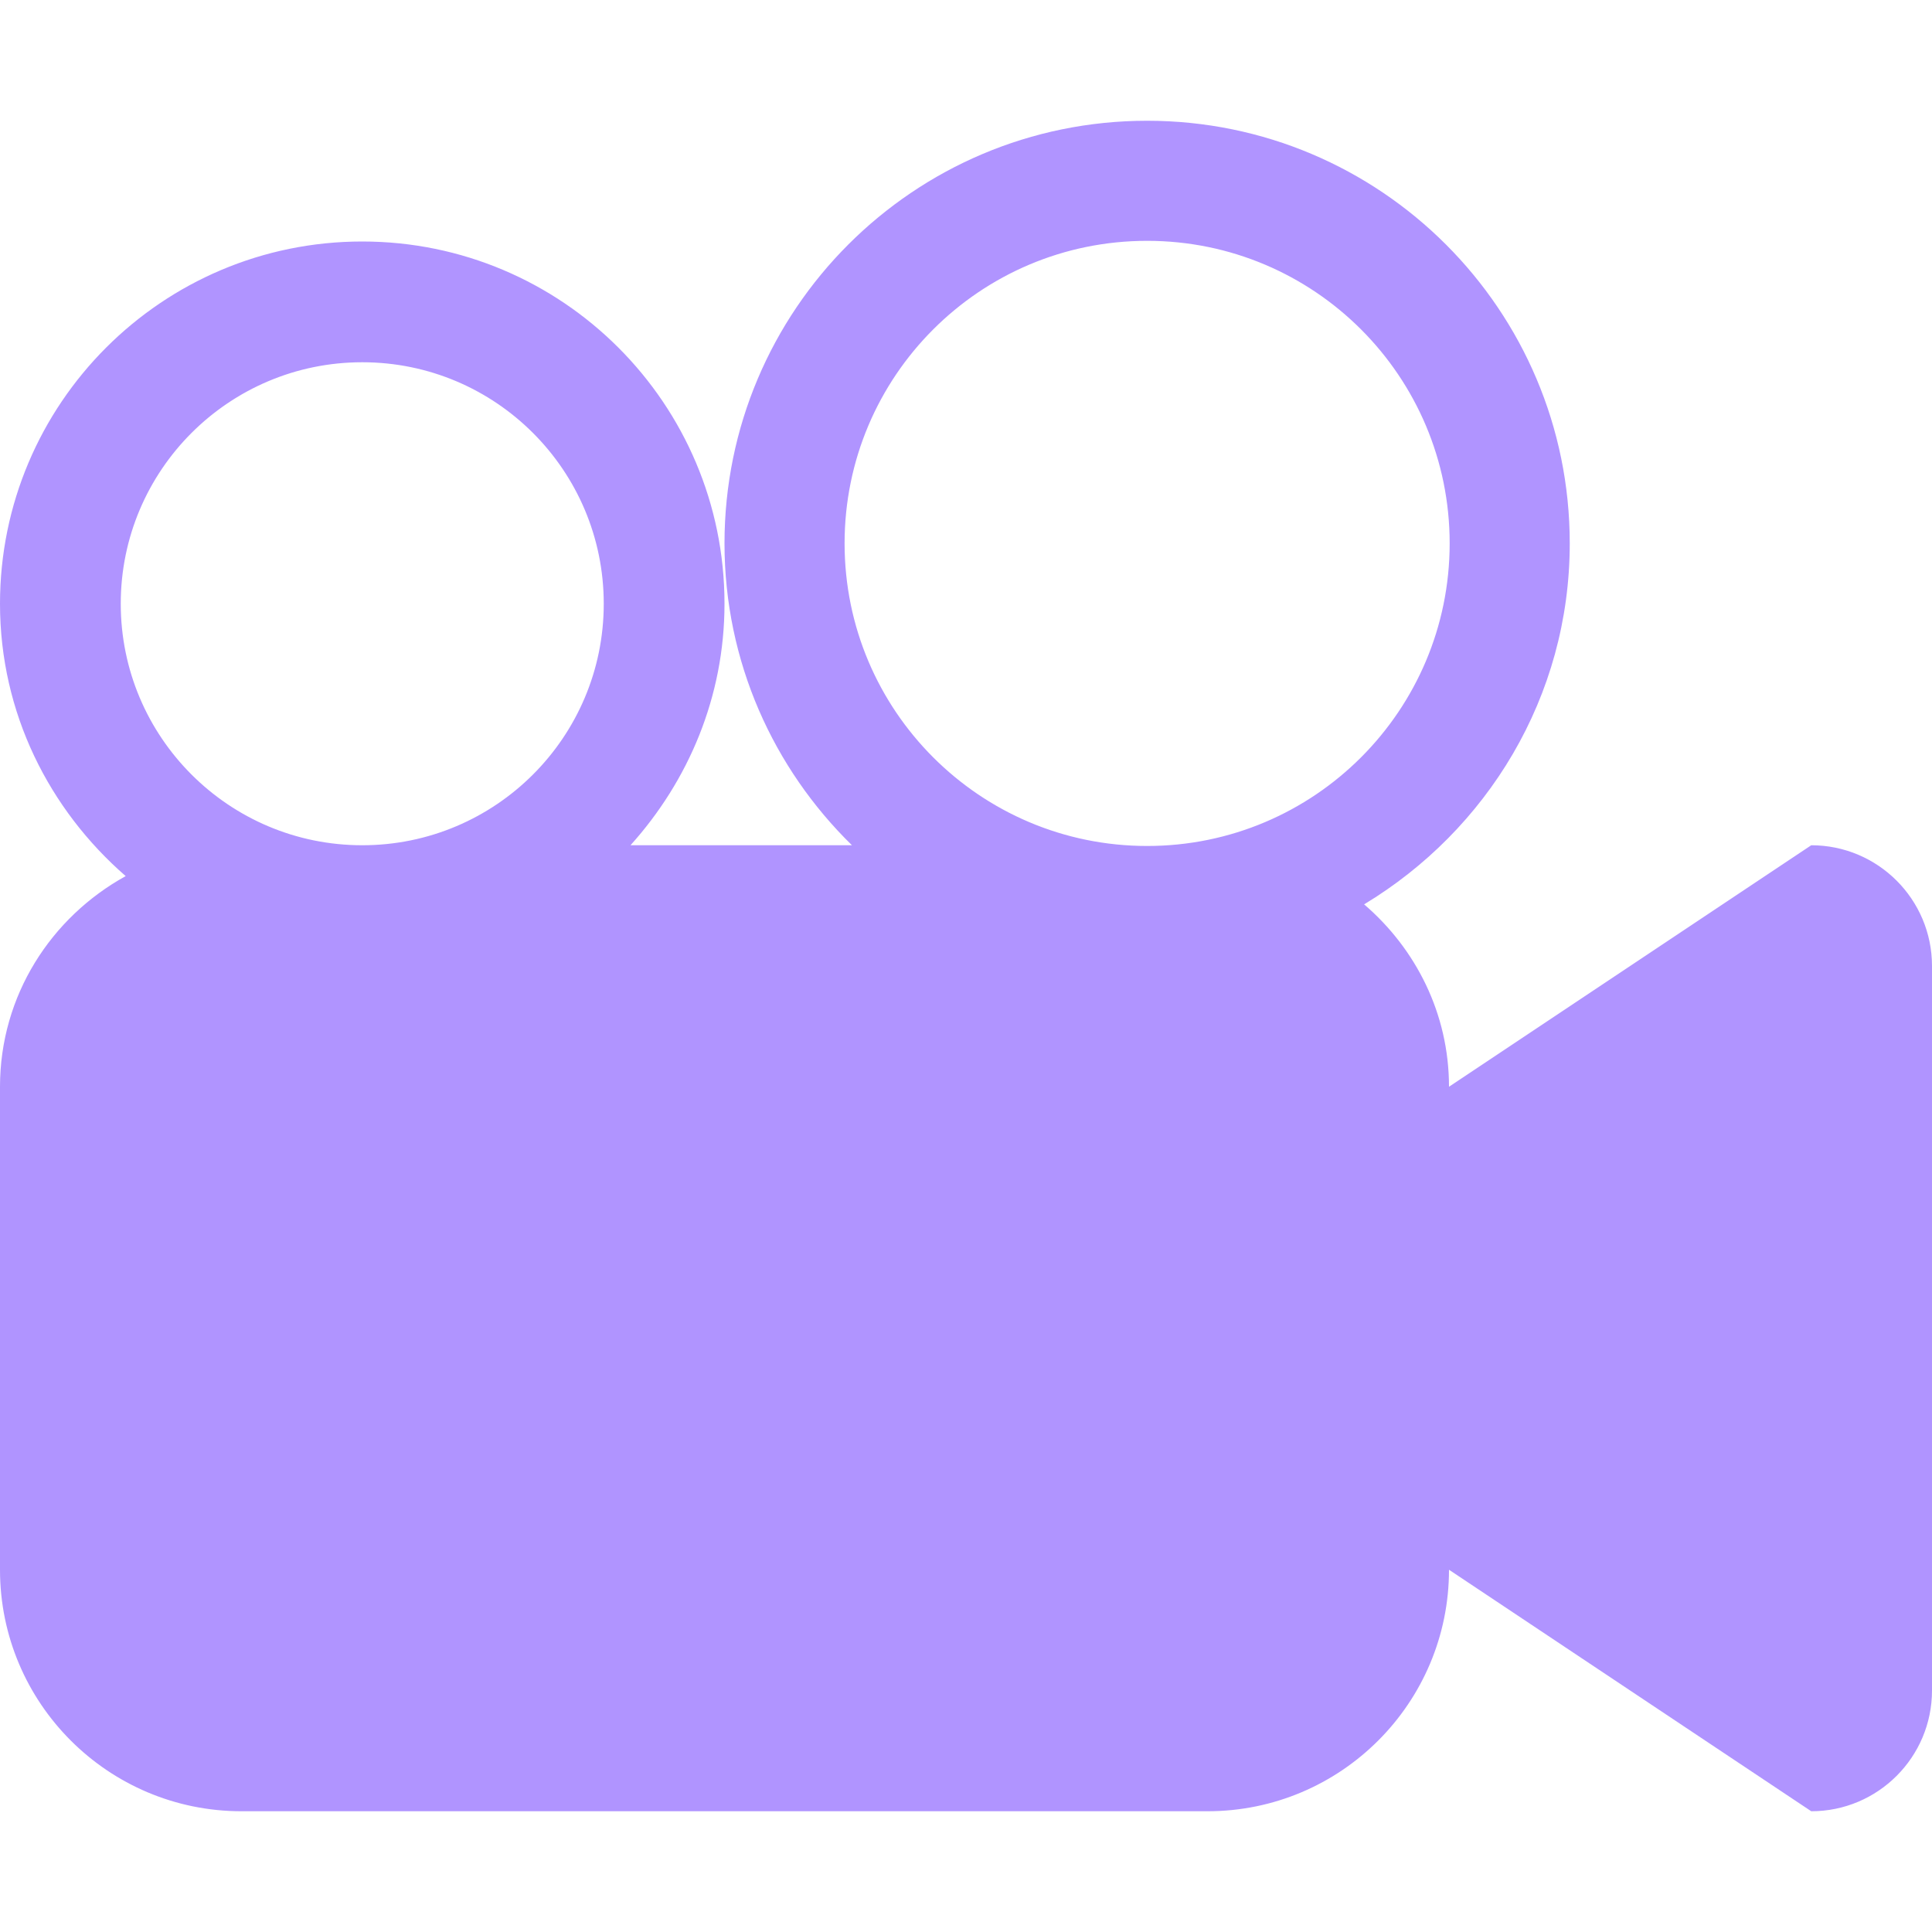
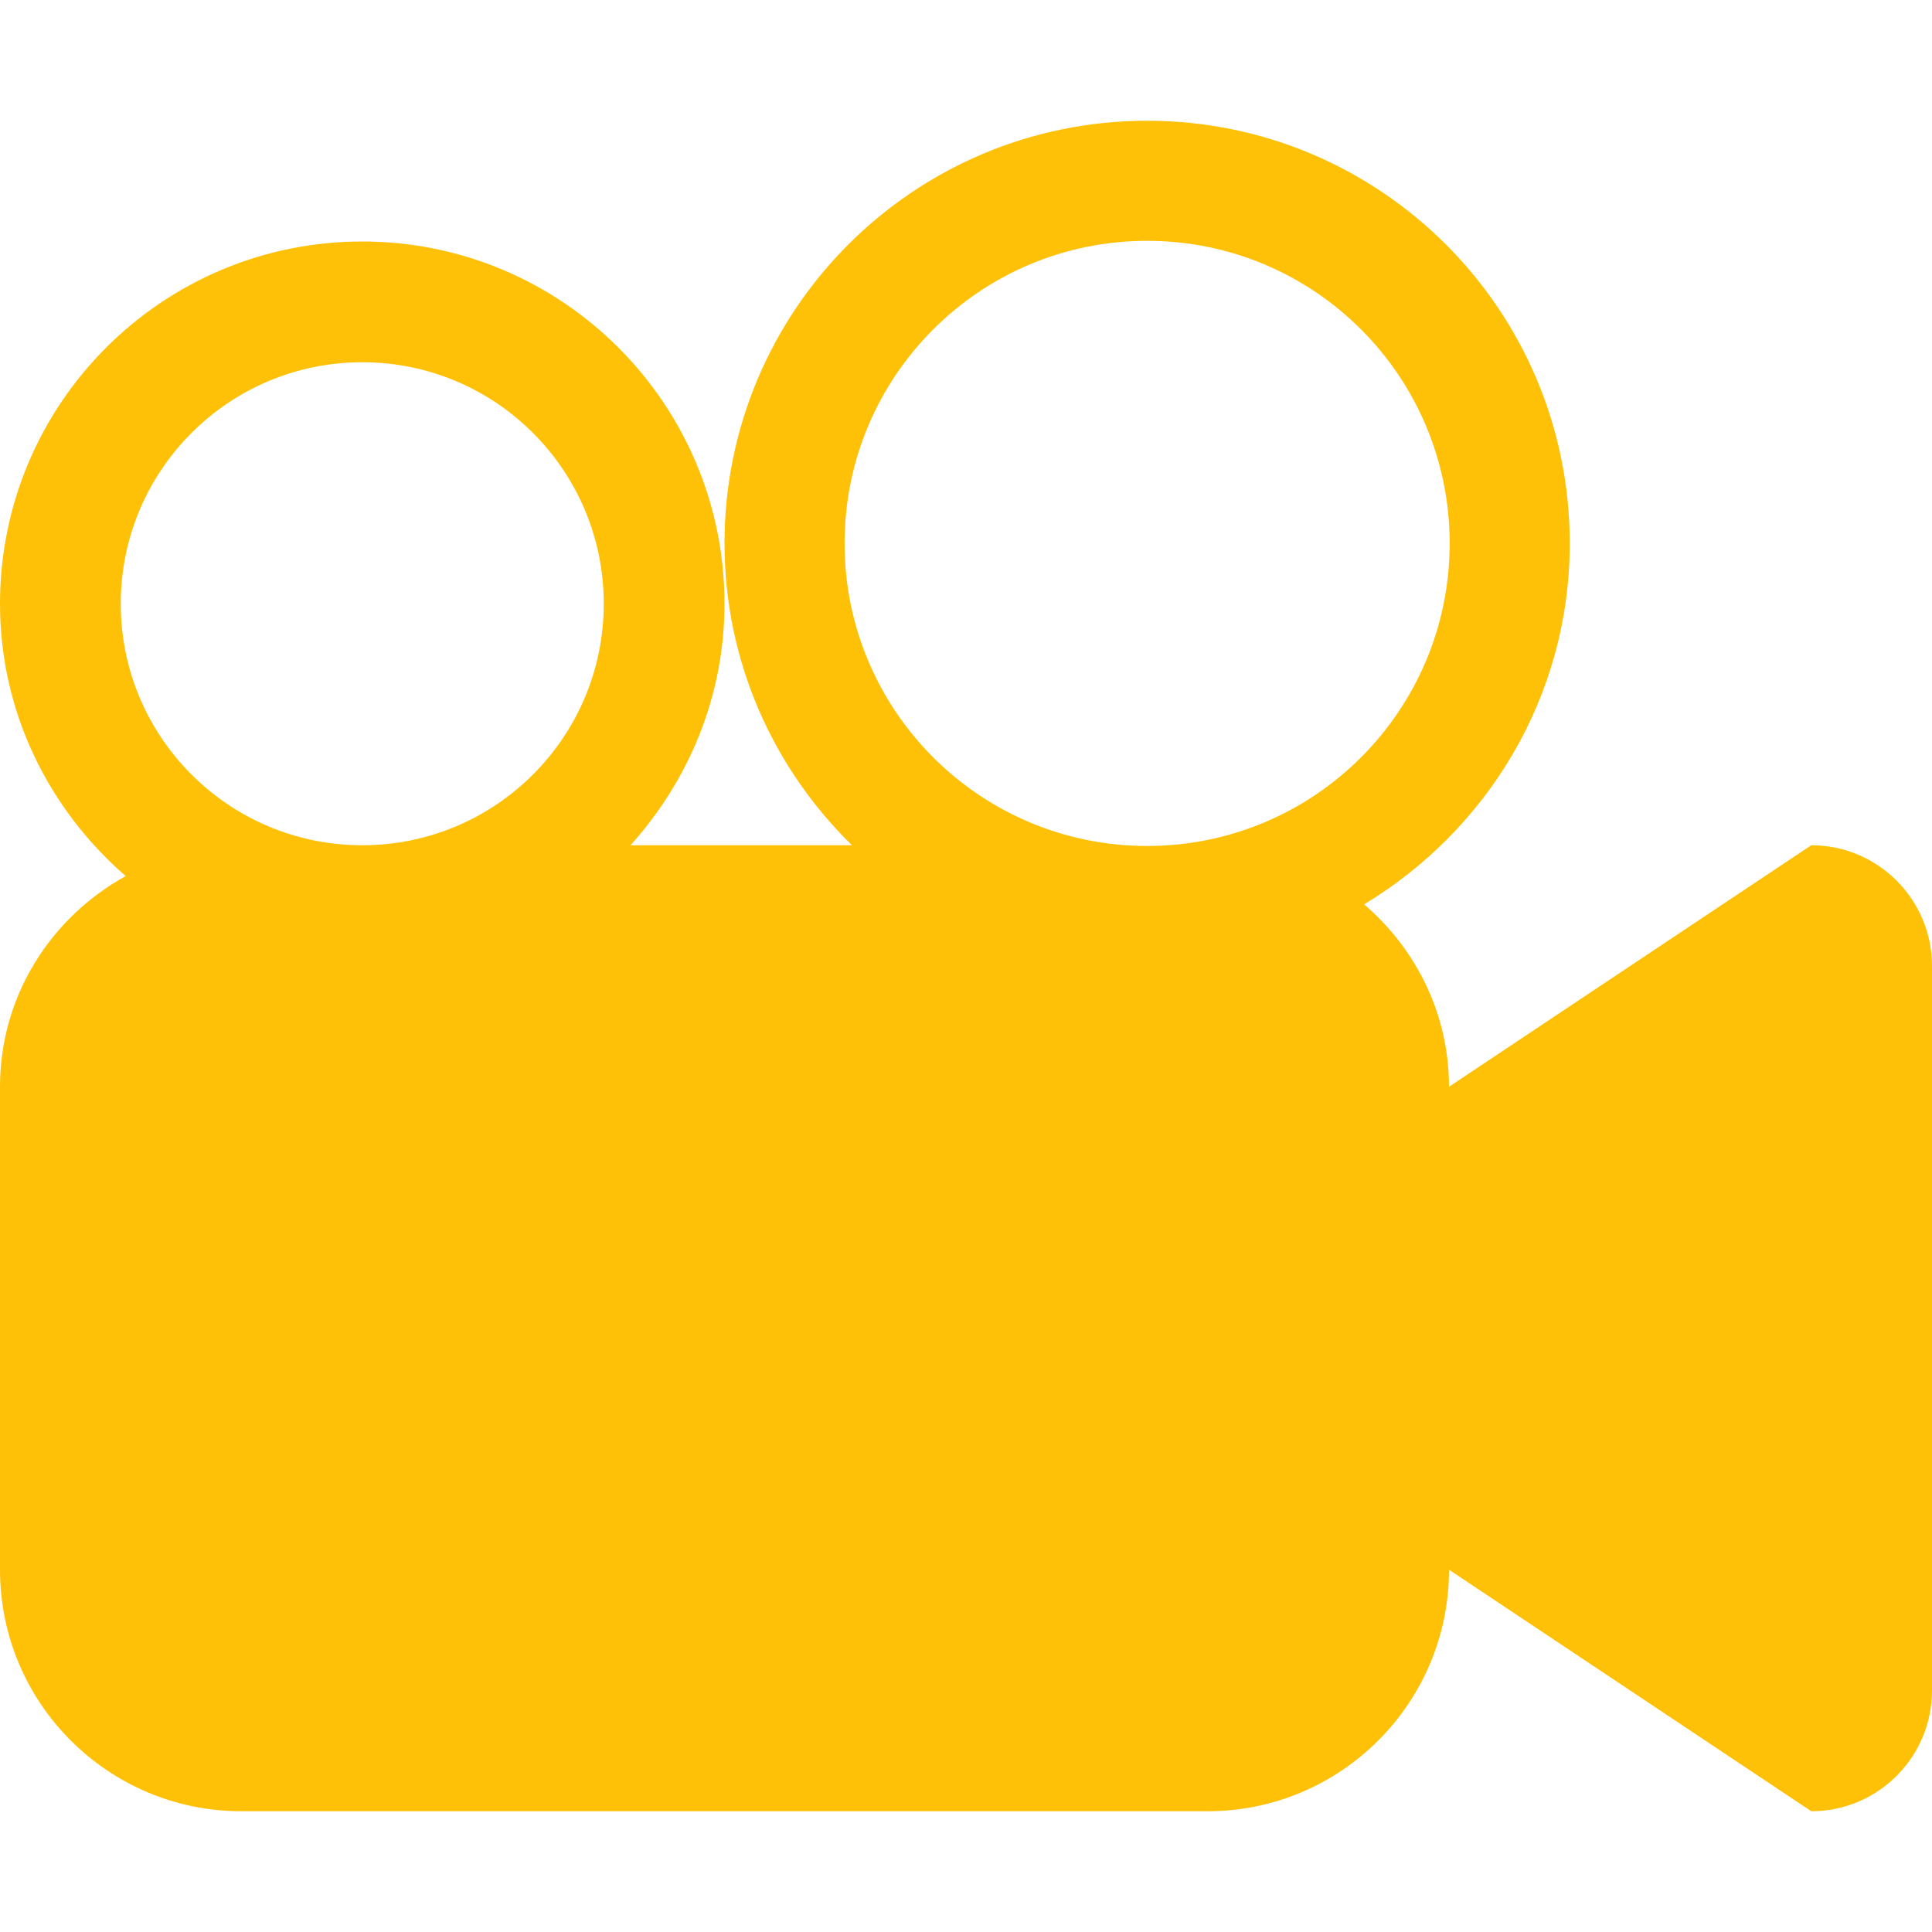
- <svg xmlns="http://www.w3.org/2000/svg" width="800px" height="800px" viewBox="0 -2 32 32" version="1.1" fill="#b094ff" stroke="#b094ff">
+ <svg xmlns="http://www.w3.org/2000/svg" width="800px" height="800px" viewBox="0 -2 32 32" version="1.1" fill="#FFC107" stroke="#FFC107">
  <g id="SVGRepo_bgCarrier" stroke-width="0" />
  <g id="SVGRepo_tracerCarrier" stroke-linecap="round" stroke-linejoin="round" />
  <g id="SVGRepo_iconCarrier">
-     <defs> </defs>
+     <defs />
    <g id="Page-1" stroke="none" stroke-width="1" fill="none" fill-rule="evenodd">
-       <g id="Icon-Set-Filled" transform="translate(-206, -519)" fill="#b094ff">
-         <path d="M225,531.012 C222.232,531.012 219.989,528.768 219.989,526 C219.989,523.232 222.232,520.989 225,520.989 C227.768,520.989 230.011,523.232 230.011,526 C230.011,528.768 227.768,531.012 225,531.012 L225,531.012 Z M212,531 C209.791,531 208,529.209 208,527 C208,524.791 209.791,523 212,523 C214.209,523 216,524.791 216,527 C216,529.209 214.209,531 212,531 L212,531 Z M236,531 L230,535 C230,533.786 229.448,532.712 228.594,531.979 C230.626,530.753 232,528.546 232,526 C232,522.134 228.866,519 225,519 C221.134,519 218,522.134 218,526 C218,527.962 218.812,529.729 220.111,531 L216.443,531 C217.4,529.937 218,528.544 218,527 C218,523.687 215.313,521 212,521 C208.687,521 206,523.687 206,527 C206,528.809 206.816,530.41 208.082,531.511 C206.847,532.191 206,533.49 206,535 L206,543 C206,545.209 207.791,547 210,547 L226,547 C228.209,547 230,545.209 230,543 L236,547 C237.104,547 238,546.104 238,545 L238,533 C238,531.896 237.104,531 236,531 L236,531 Z" id="movie-recorder"> </path>
+       <g id="Icon-Set-Filled" transform="translate(-206, -519)" fill="#FFC107">
+         <path d="M225,531.012 C222.232,531.012 219.989,528.768 219.989,526 C219.989,523.232 222.232,520.989 225,520.989 C227.768,520.989 230.011,523.232 230.011,526 C230.011,528.768 227.768,531.012 225,531.012 L225,531.012 Z M212,531 C209.791,531 208,529.209 208,527 C208,524.791 209.791,523 212,523 C214.209,523 216,524.791 216,527 C216,529.209 214.209,531 212,531 L212,531 Z M236,531 L230,535 C230,533.786 229.448,532.712 228.594,531.979 C230.626,530.753 232,528.546 232,526 C232,522.134 228.866,519 225,519 C221.134,519 218,522.134 218,526 C218,527.962 218.812,529.729 220.111,531 L216.443,531 C217.4,529.937 218,528.544 218,527 C218,523.687 215.313,521 212,521 C208.687,521 206,523.687 206,527 C206,528.809 206.816,530.41 208.082,531.511 C206.847,532.191 206,533.49 206,535 L206,543 C206,545.209 207.791,547 210,547 L226,547 C228.209,547 230,545.209 230,543 L236,547 C237.104,547 238,546.104 238,545 L238,533 C238,531.896 237.104,531 236,531 L236,531 Z" id="movie-recorder" />
      </g>
    </g>
  </g>
</svg>
